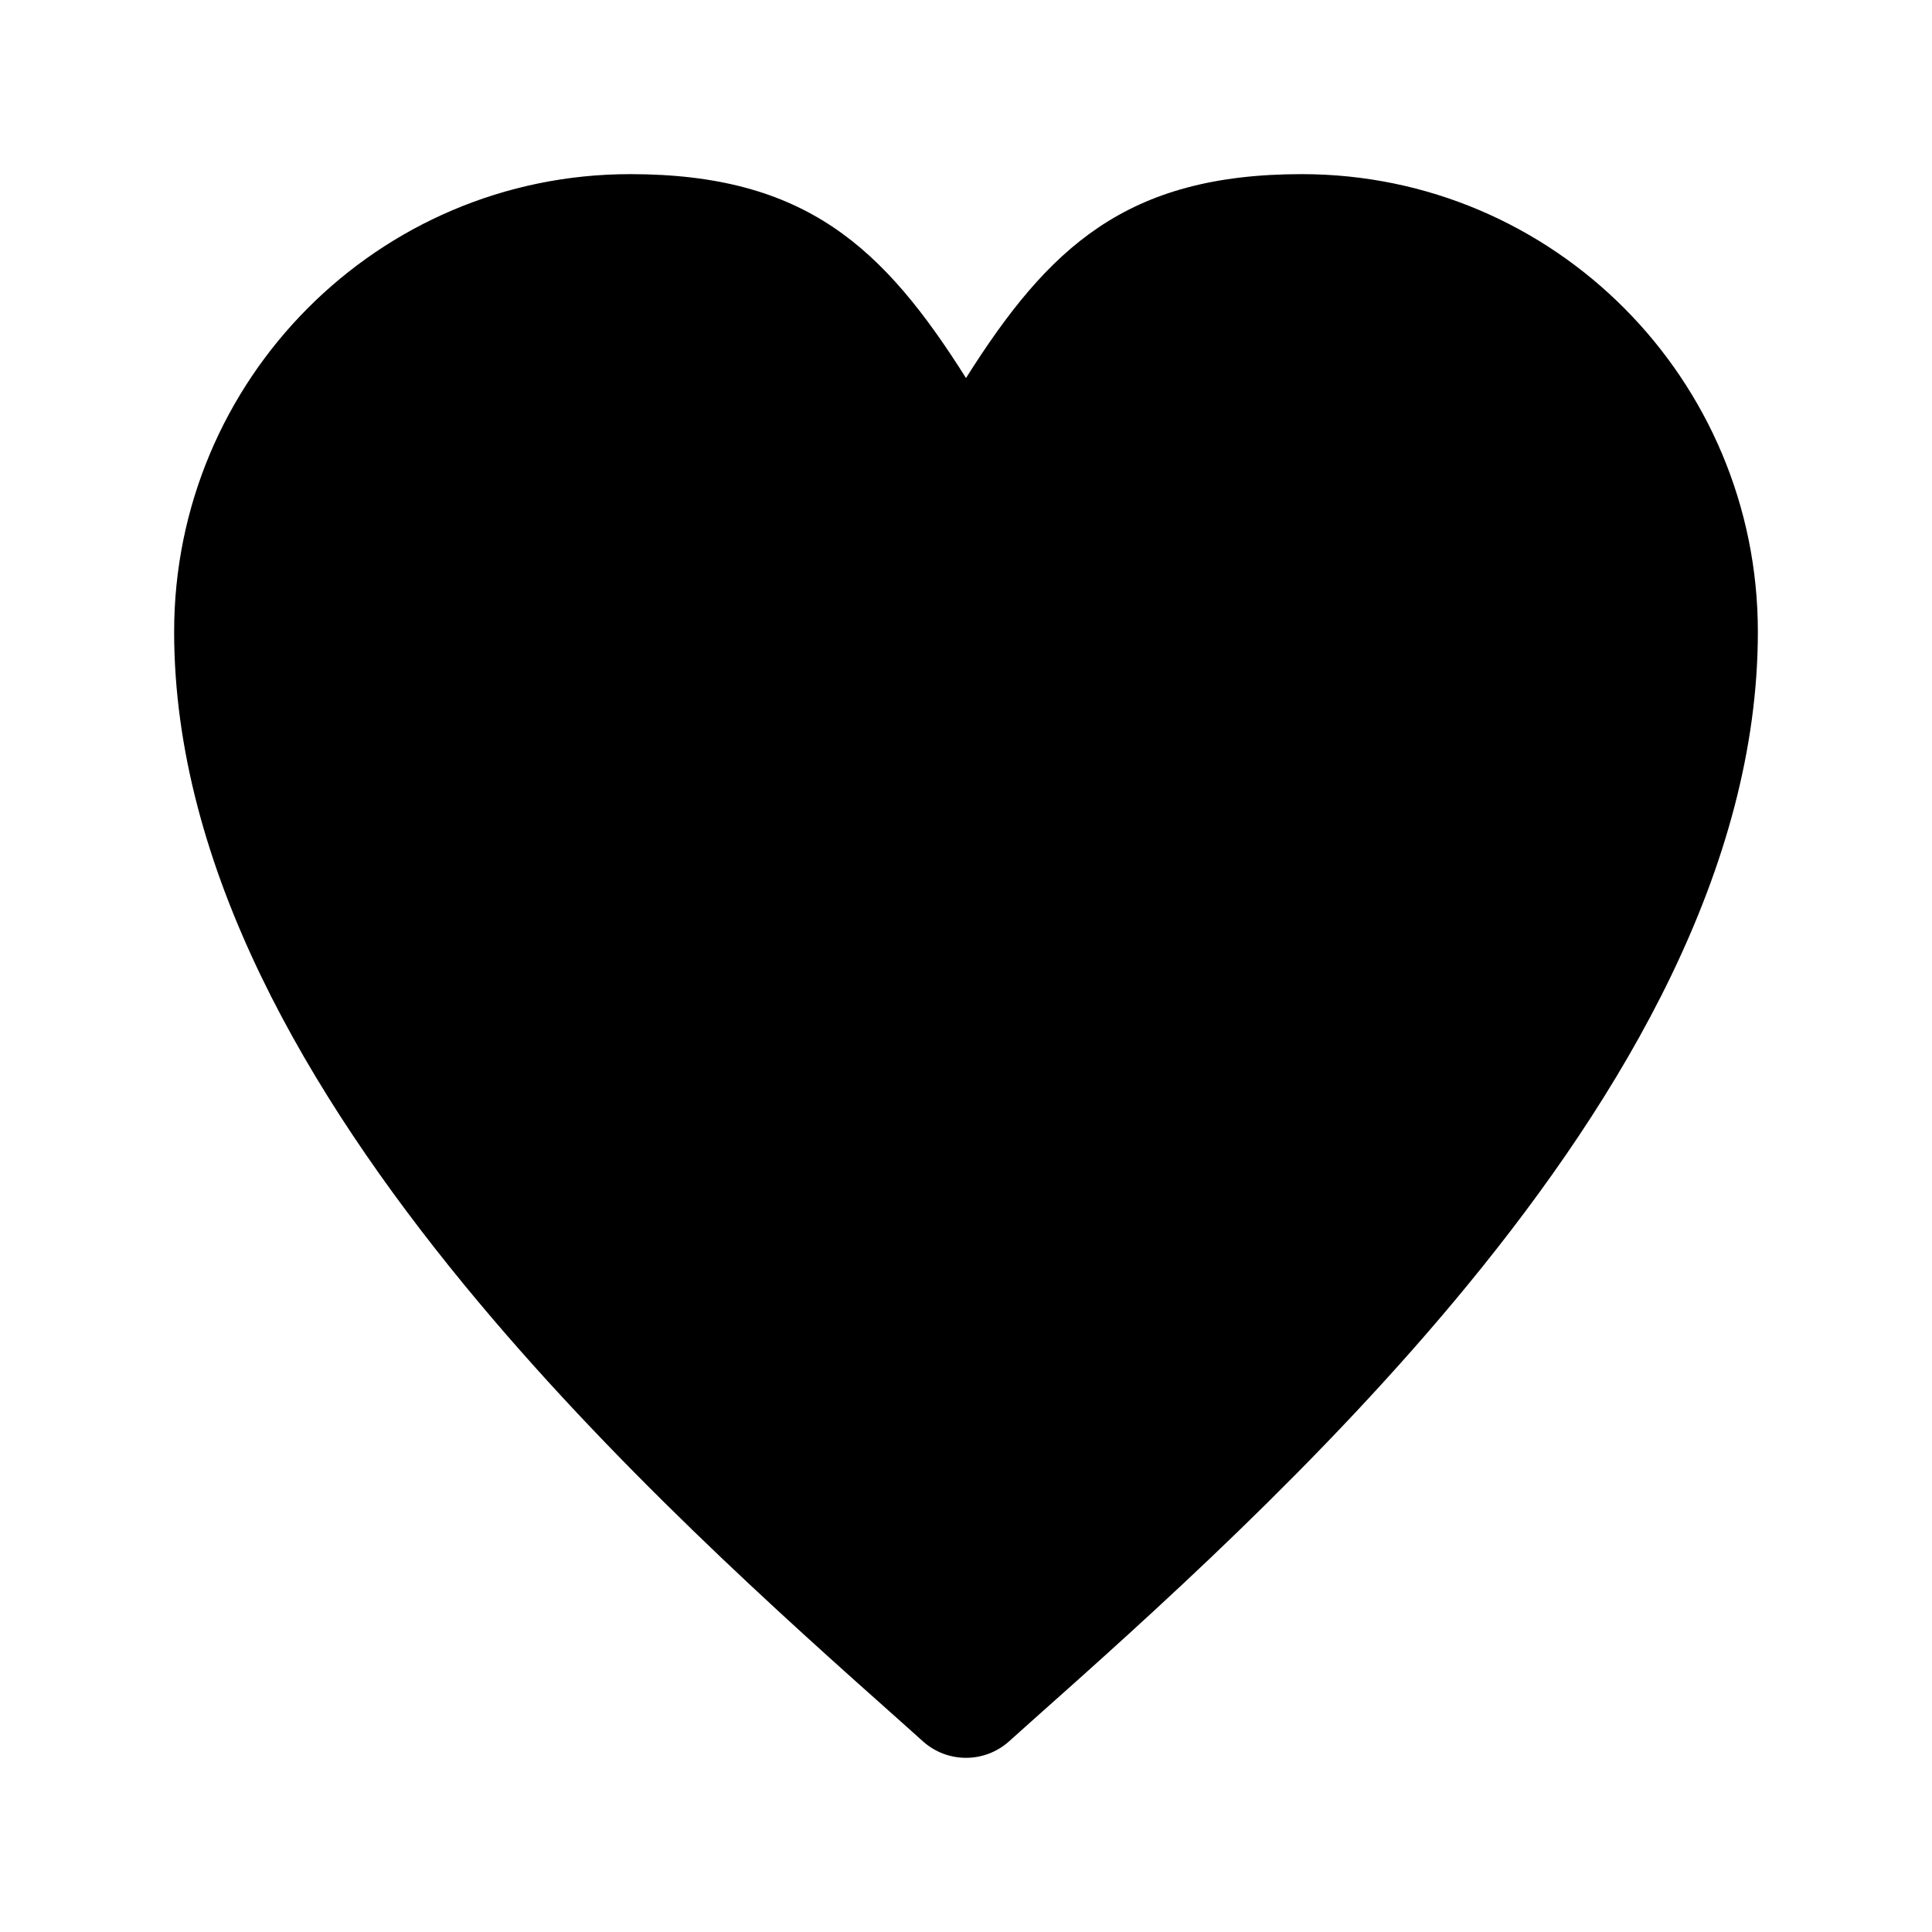
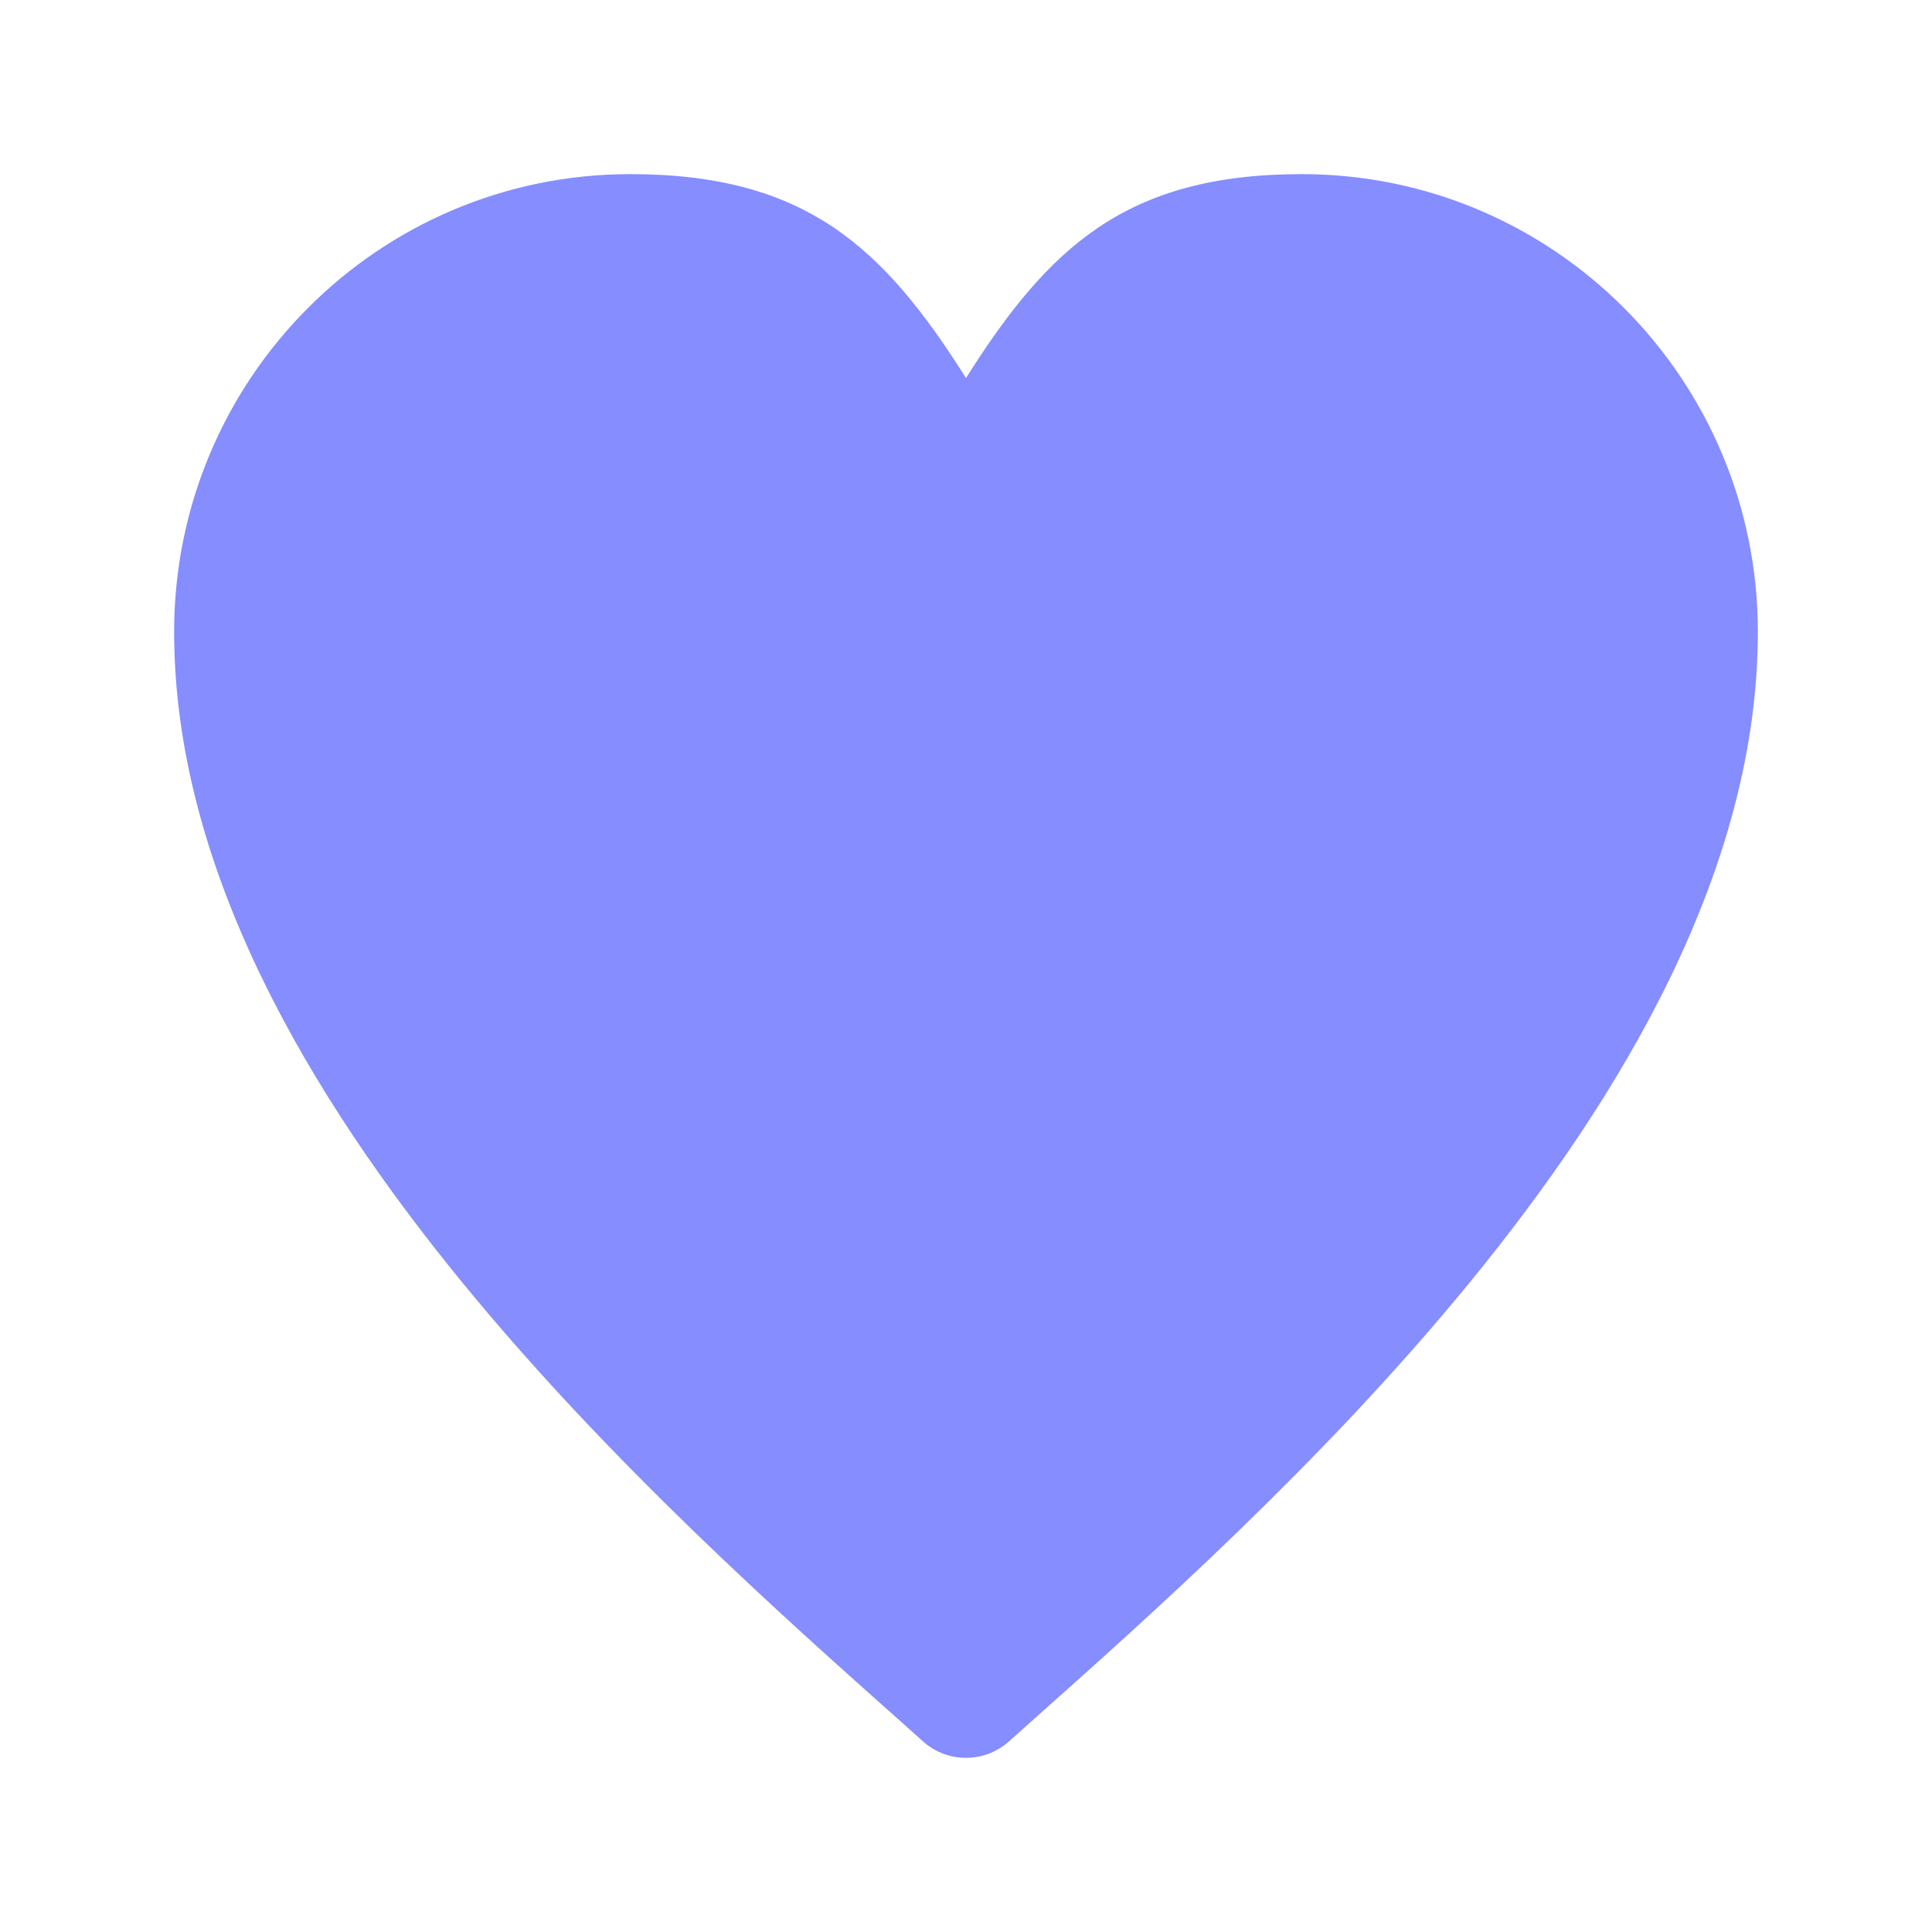
<svg xmlns="http://www.w3.org/2000/svg" width="15" height="15" viewBox="0 0 15 15" fill="none">
-   <path d="M1.352 4.905C1.352 2.945 2.936 1.352 4.893 1.352C6.258 1.352 6.861 1.923 7.5 2.935C8.139 1.923 8.742 1.352 10.107 1.352C12.064 1.352 13.648 2.945 13.648 4.905C13.648 6.74 12.601 8.505 11.401 9.969C10.264 11.356 8.922 12.551 8.006 13.366C7.946 13.419 7.889 13.471 7.833 13.521C7.643 13.69 7.357 13.69 7.167 13.521C7.111 13.471 7.054 13.419 6.994 13.366C6.078 12.551 4.736 11.356 3.599 9.969C2.399 8.505 1.352 6.74 1.352 4.905Z" fill="currentColor" fill-rule="evenodd" clip-rule="evenodd" data-darkreader-inline-fill="" style="--darkreader-inline-fill: currentColor;" />
+   <path d="M1.352 4.905C1.352 2.945 2.936 1.352 4.893 1.352C6.258 1.352 6.861 1.923 7.5 2.935C8.139 1.923 8.742 1.352 10.107 1.352C12.064 1.352 13.648 2.945 13.648 4.905C13.648 6.74 12.601 8.505 11.401 9.969C10.264 11.356 8.922 12.551 8.006 13.366C7.946 13.419 7.889 13.471 7.833 13.521C7.643 13.69 7.357 13.69 7.167 13.521C7.111 13.471 7.054 13.419 6.994 13.366C6.078 12.551 4.736 11.356 3.599 9.969C2.399 8.505 1.352 6.74 1.352 4.905Z" fill="#858DFF" fill-rule="evenodd" clip-rule="evenodd" data-darkreader-inline-fill="" style="--darkreader-inline-fill: currentColor;" />
</svg>
